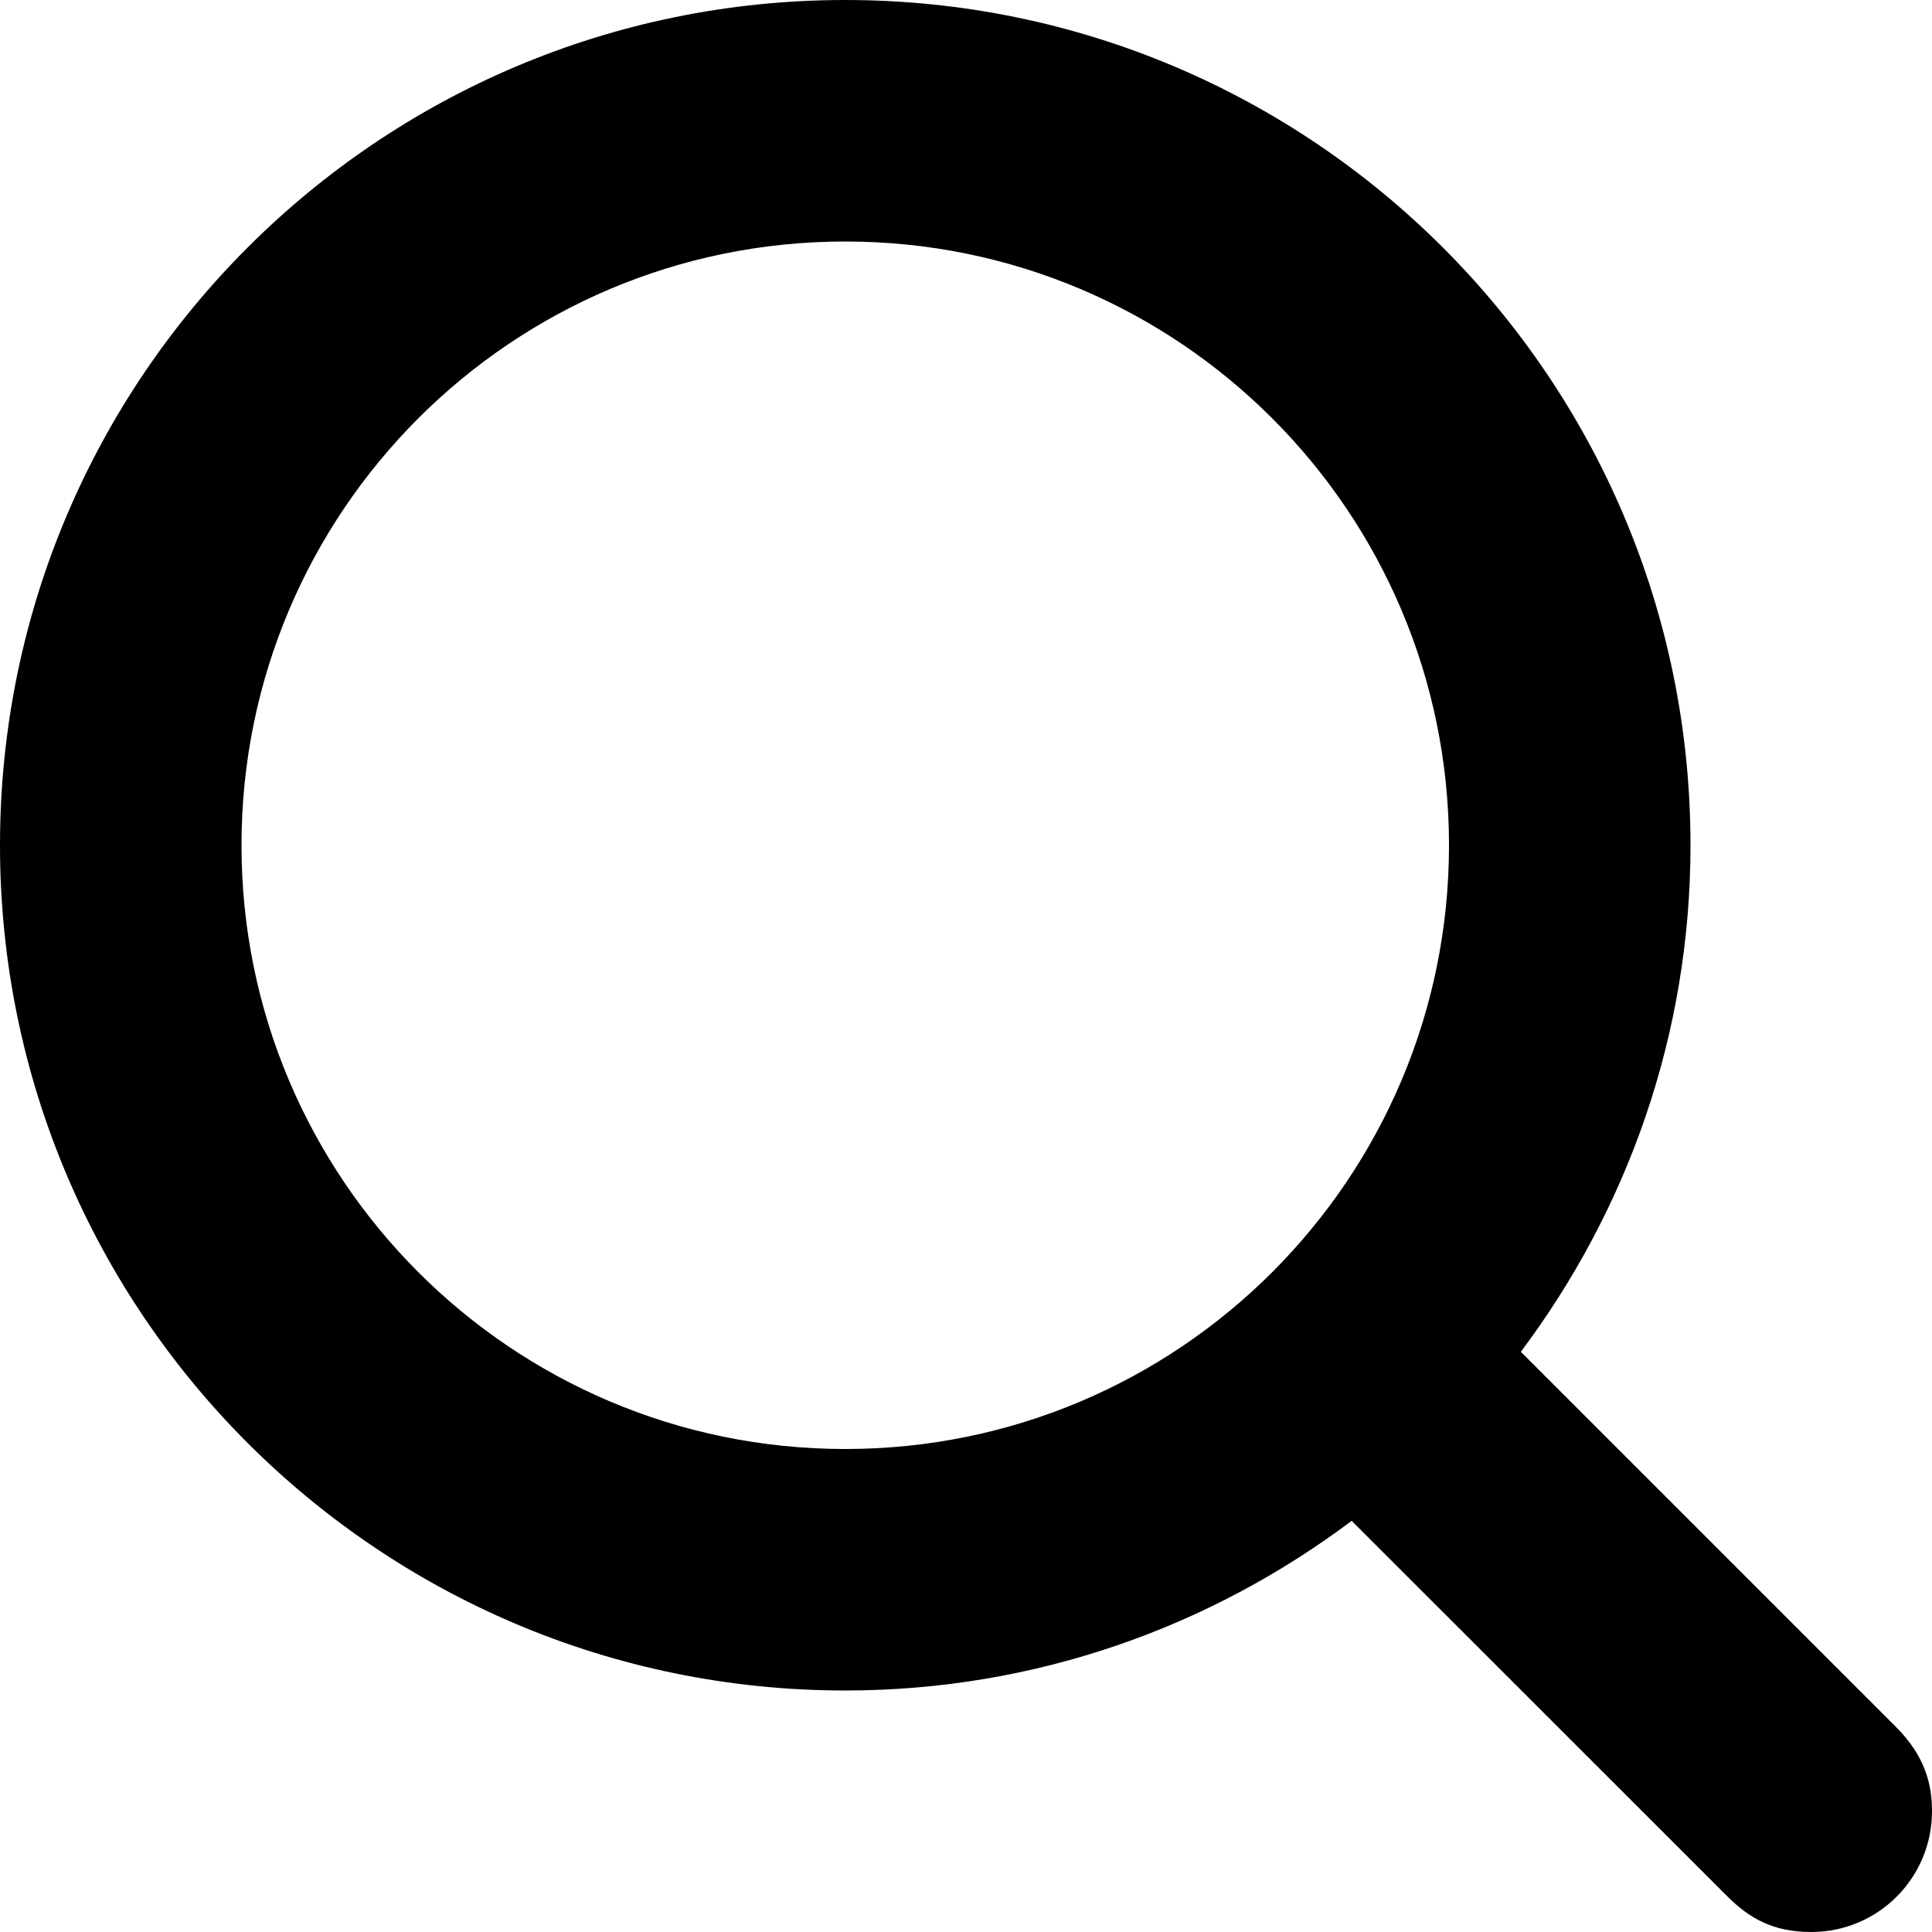
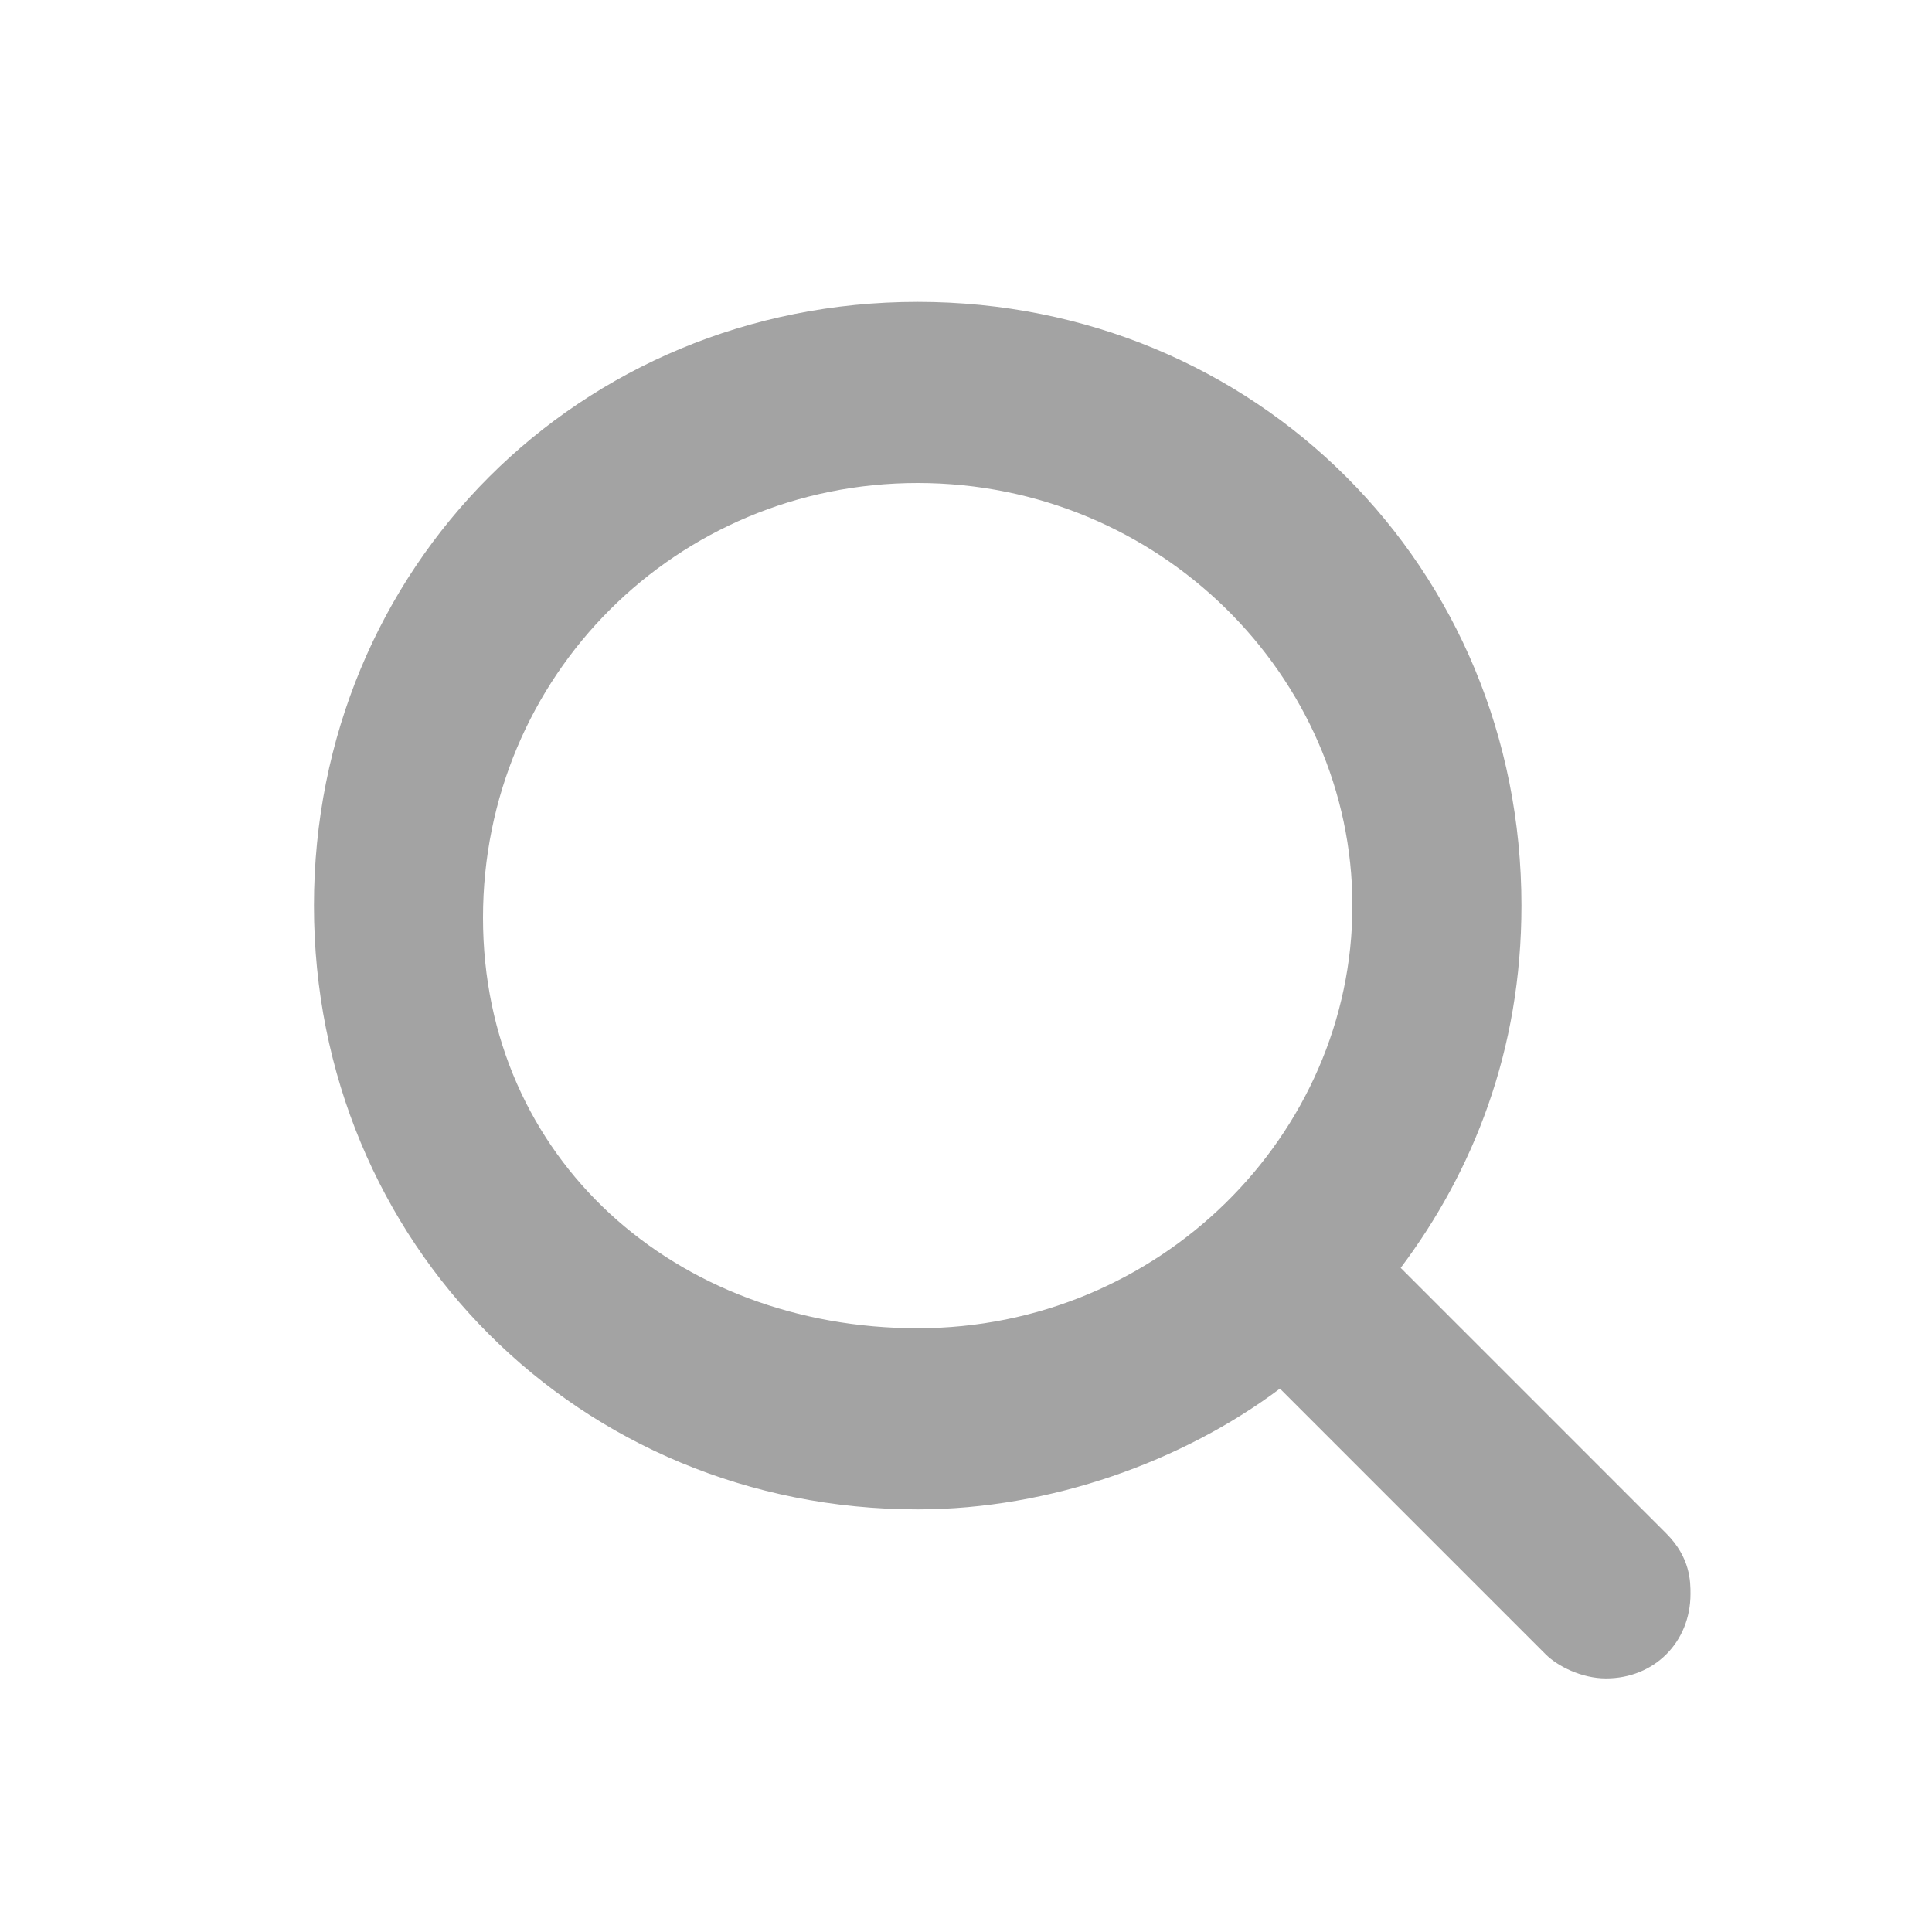
- <svg xmlns="http://www.w3.org/2000/svg" height="16px" id="Layer_1" style="enable-background:new 0 0 16 16;" version="1.1" viewBox="0 0 16 16" width="16px" xml:space="preserve">
-   <path d="M15.7,14.3l-3.105-3.105C13.473,10.024,14,8.576,14,7c0-3.866-3.134-7-7-7S0,3.134,0,7s3.134,7,7,7  c1.576,0,3.024-0.527,4.194-1.405L14.3,15.7c0.184,0.184,0.38,0.3,0.7,0.3c0.553,0,1-0.447,1-1C16,14.781,15.946,14.546,15.7,14.3z   M2,7c0-2.762,2.238-5,5-5s5,2.238,5,5s-2.238,5-5,5S2,9.762,2,7z" />
+ <svg xmlns="http://www.w3.org/2000/svg" version="1.1" id="Layer_1" x="0px" y="0px" viewBox="0 0 16 16" style="enable-background:new 0 0 16 16;" xml:space="preserve">
+   <style type="text/css">
+ 	.st0{fill:#A3A3A3;}
+ </style>
+   <path class="st0" d="M13.8,12.7l-2.2-2.2c0.6-0.8,1-1.8,1-3c0-2.8-2.2-5-5-5s-5,2.2-5,5s2.2,5,5,5c1.1,0,2.2-0.4,3-1l2.2,2.2  c0.1,0.1,0.3,0.2,0.5,0.2c0.4,0,0.7-0.3,0.7-0.7C14,13.1,14,12.9,13.8,12.7z M4,7.6C4,5.6,5.6,4,7.6,4s3.6,1.6,3.6,3.5  s-1.6,3.5-3.6,3.5S4,9.6,4,7.6z" />
</svg>
